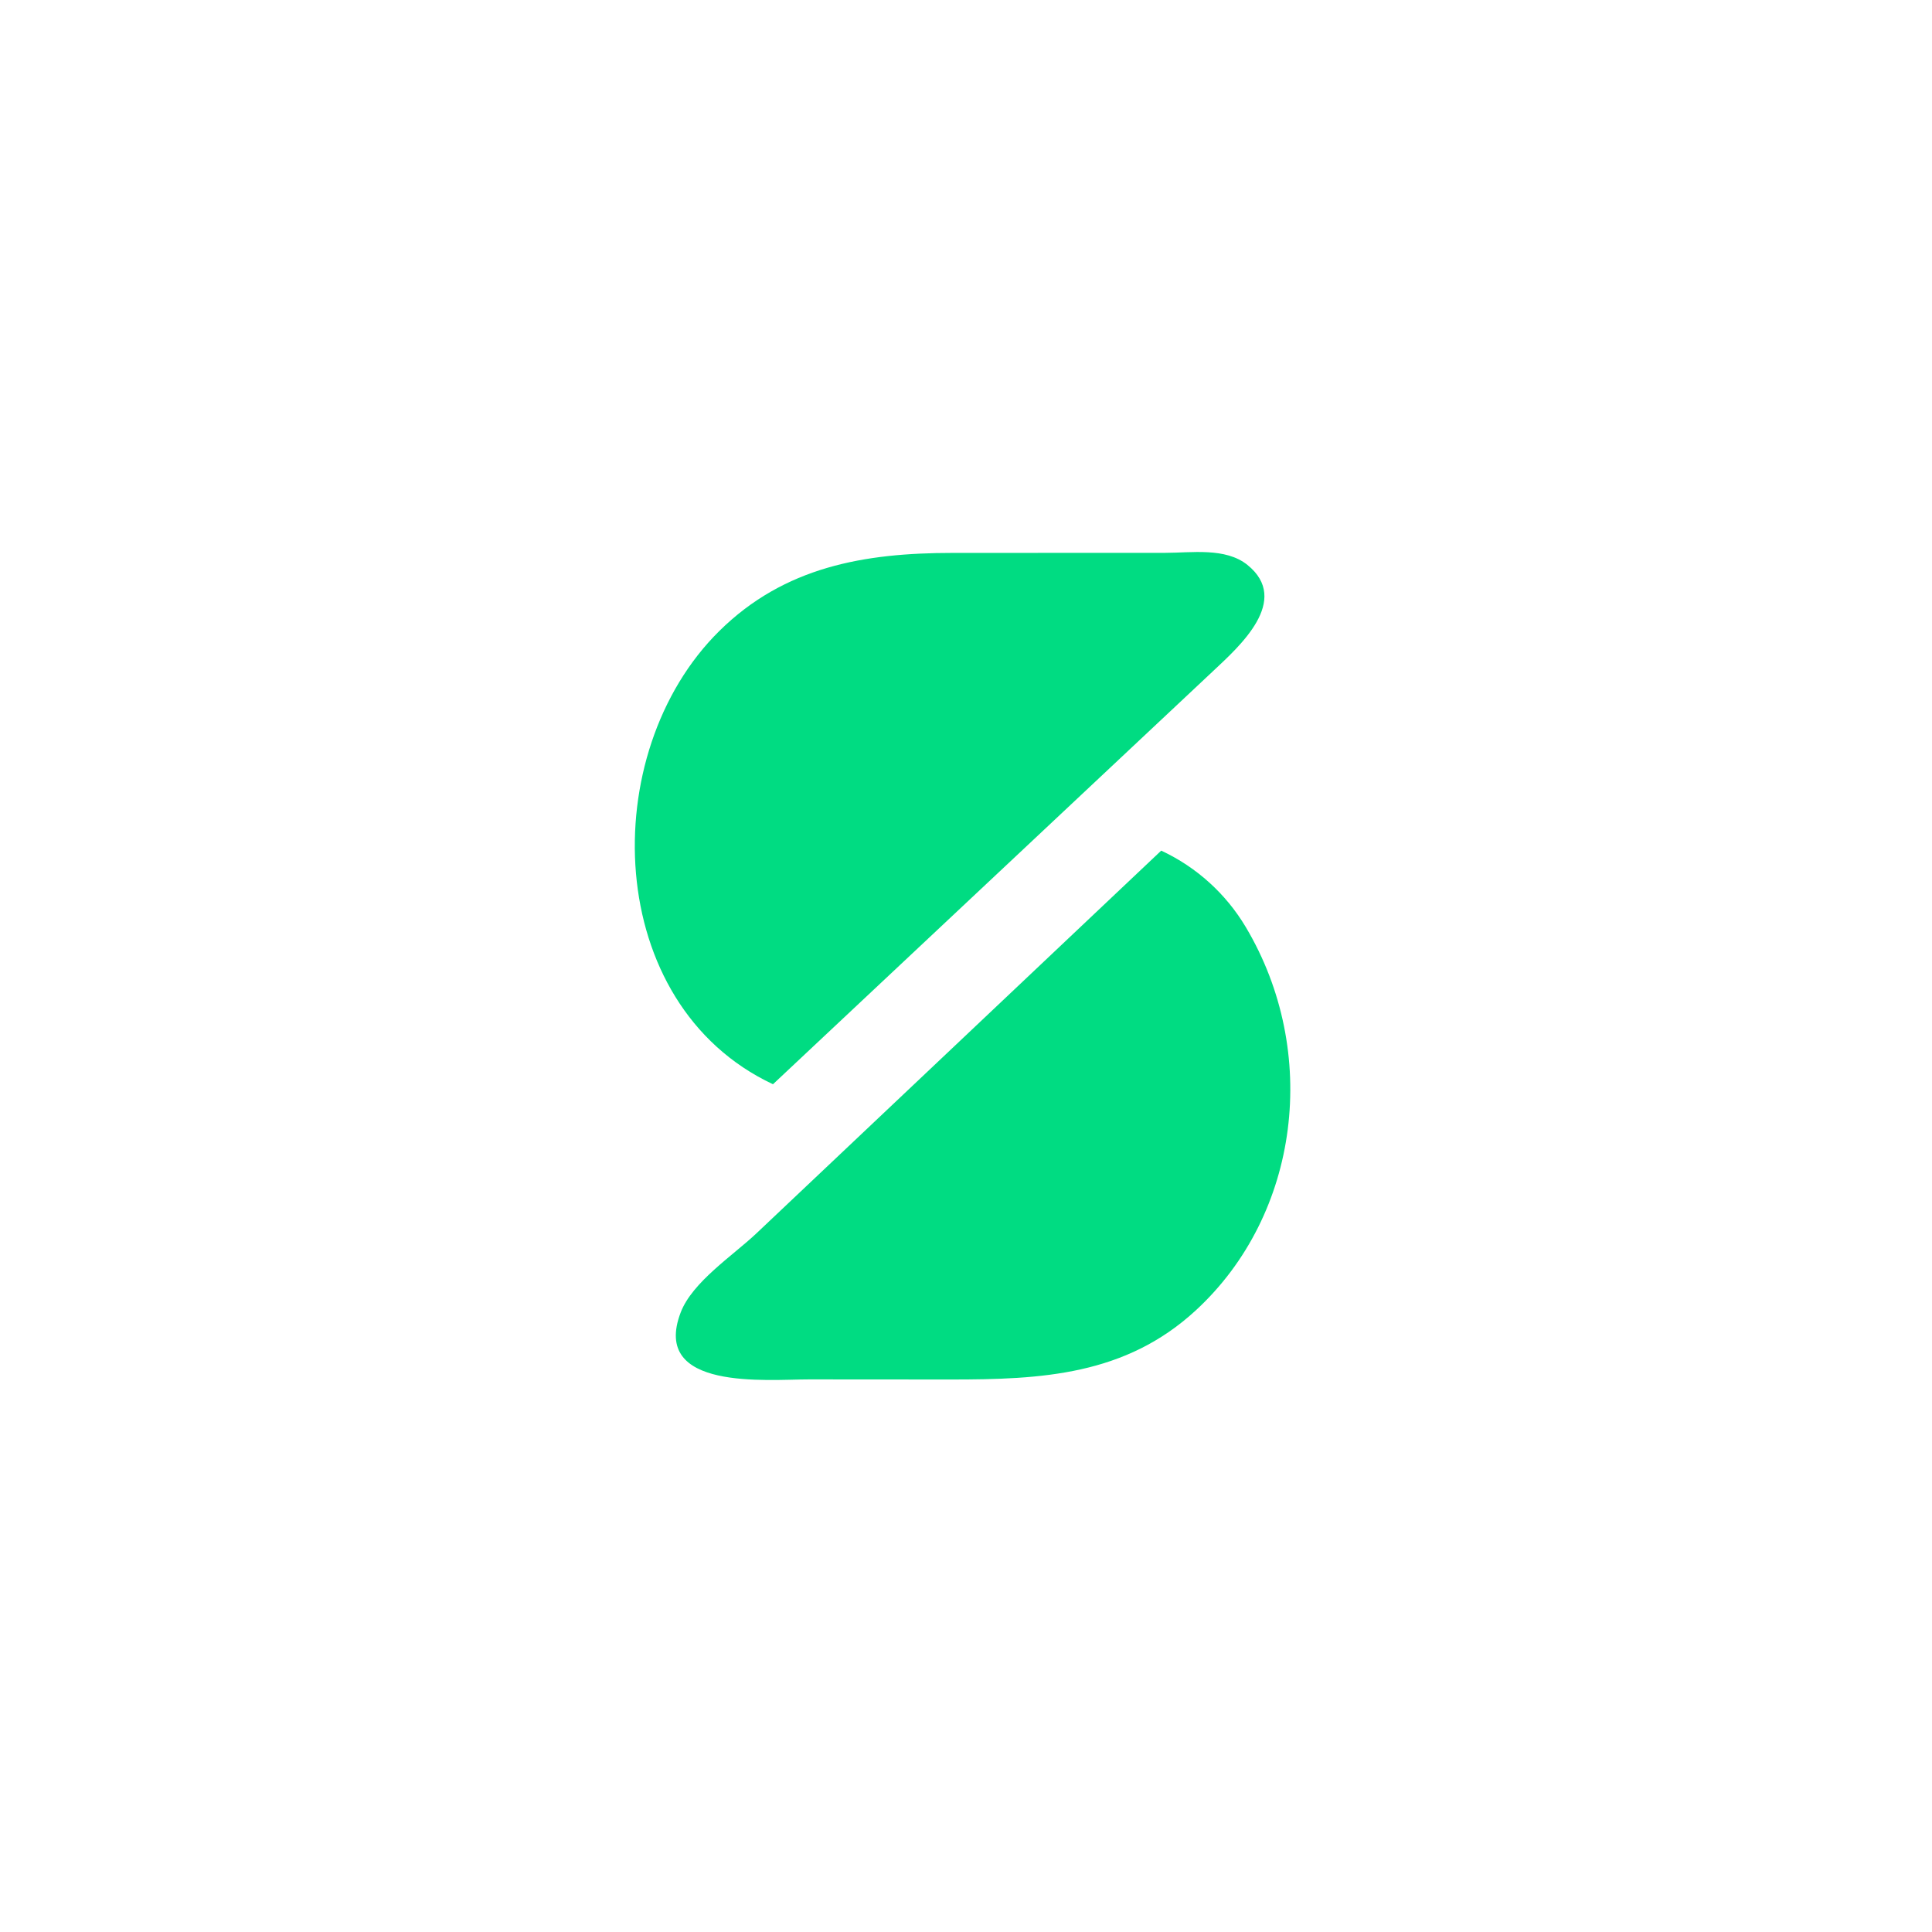
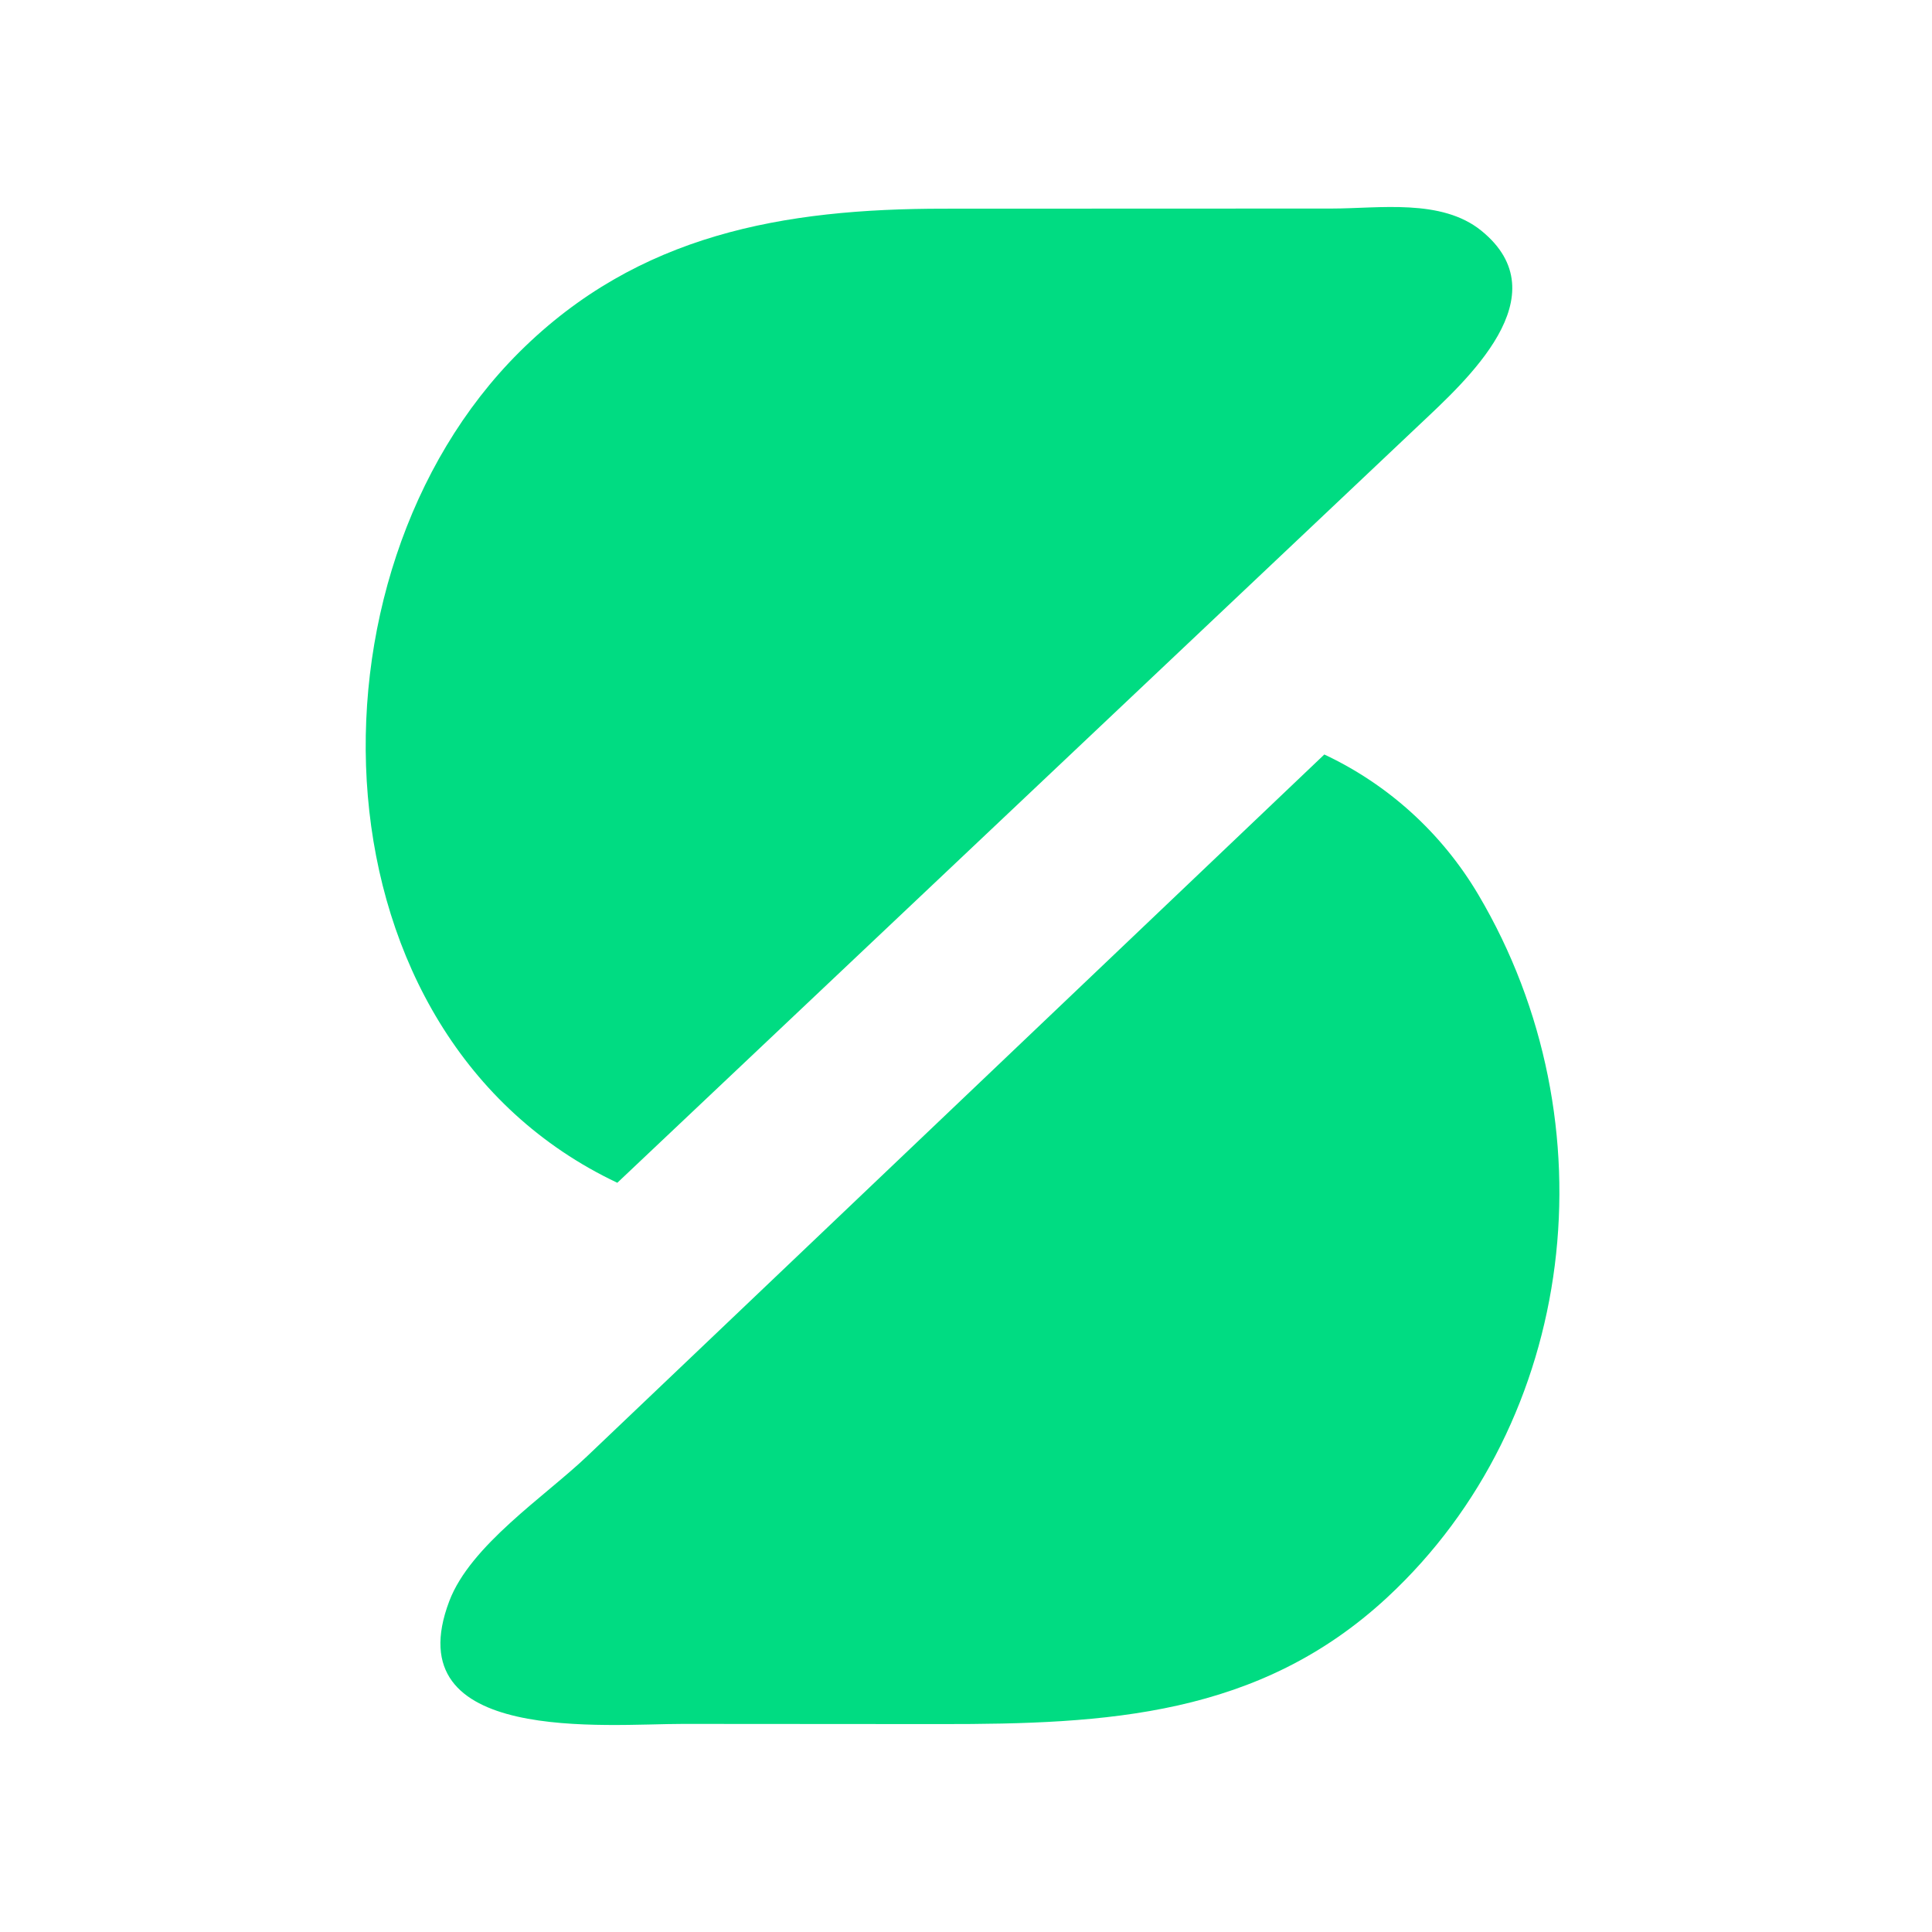
<svg xmlns="http://www.w3.org/2000/svg" width="280" height="280" viewBox="0 0 280 280" fill="none">
-   <path d="M104.242 91.455C86.356 109.124 87.342 145.542 112.025 157.137L175.828 97.242C179.578 93.721 187.166 87.006 180.783 81.87C177.606 79.313 172.66 80.121 168.889 80.122L137.999 80.133C125.268 80.138 113.687 82.126 104.242 91.455Z" fill="#00DC82" />
-   <path d="M180.552 134.366C177.668 129.522 173.396 125.659 168.291 123.28L109.61 178.763C106.256 181.935 100.338 185.795 98.654 190.201C94.299 201.601 111.195 199.91 117.239 199.914L137.748 199.928C150.953 199.937 163.085 199.325 173.306 189.906C188.435 175.963 191.295 152.41 180.552 134.366Z" fill="#00DC82" />
+   <path d="M75.293 51.002C42.721 83.394 44.518 150.16 89.466 171.417L205.654 61.61C212.484 55.156 226.302 42.845 214.679 33.429C208.892 28.741 199.887 30.221 193.019 30.224L136.767 30.244C113.583 30.252 92.492 33.898 75.293 51.002Z" fill="#00DC82" />
+   <path d="M214.258 129.672C209.006 120.79 201.226 113.708 191.931 109.347L85.069 211.066C78.96 216.881 68.183 223.958 65.118 232.035C57.187 252.935 87.954 249.834 98.961 249.842L136.31 249.867C160.356 249.884 182.45 248.763 201.063 231.494C228.613 205.932 233.822 162.752 214.258 129.672Z" fill="#00DC82" />
</svg>
